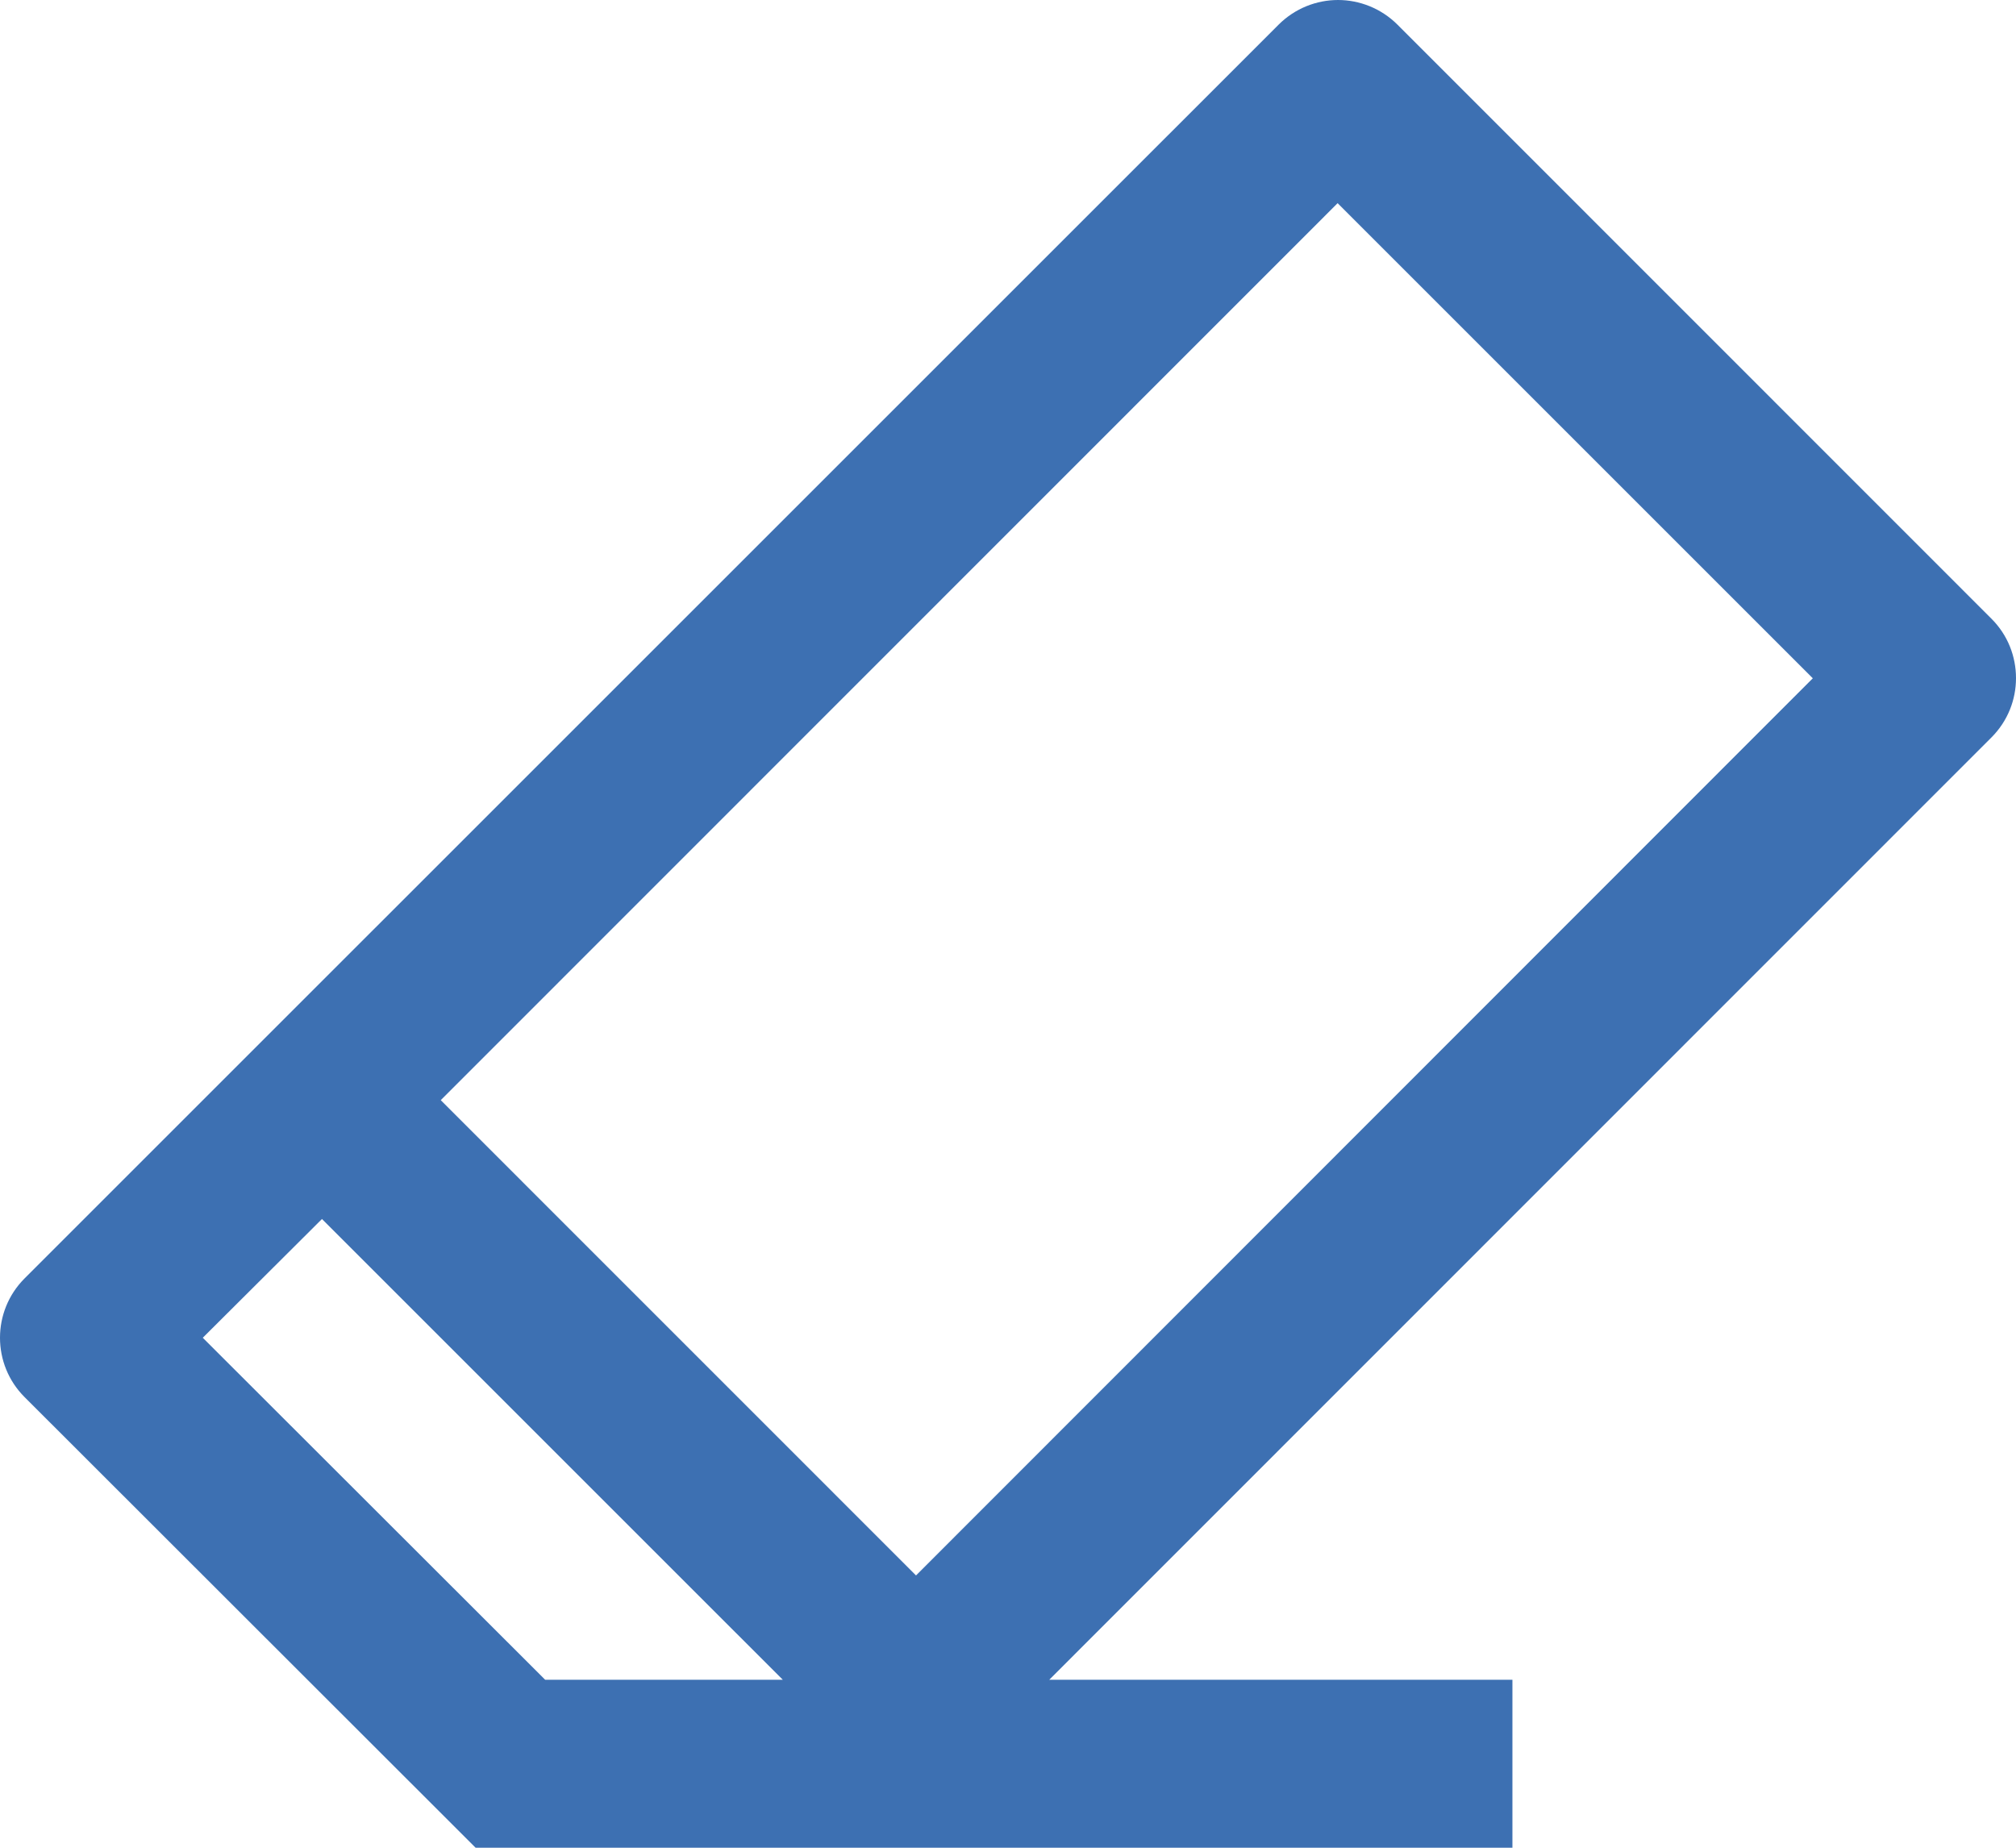
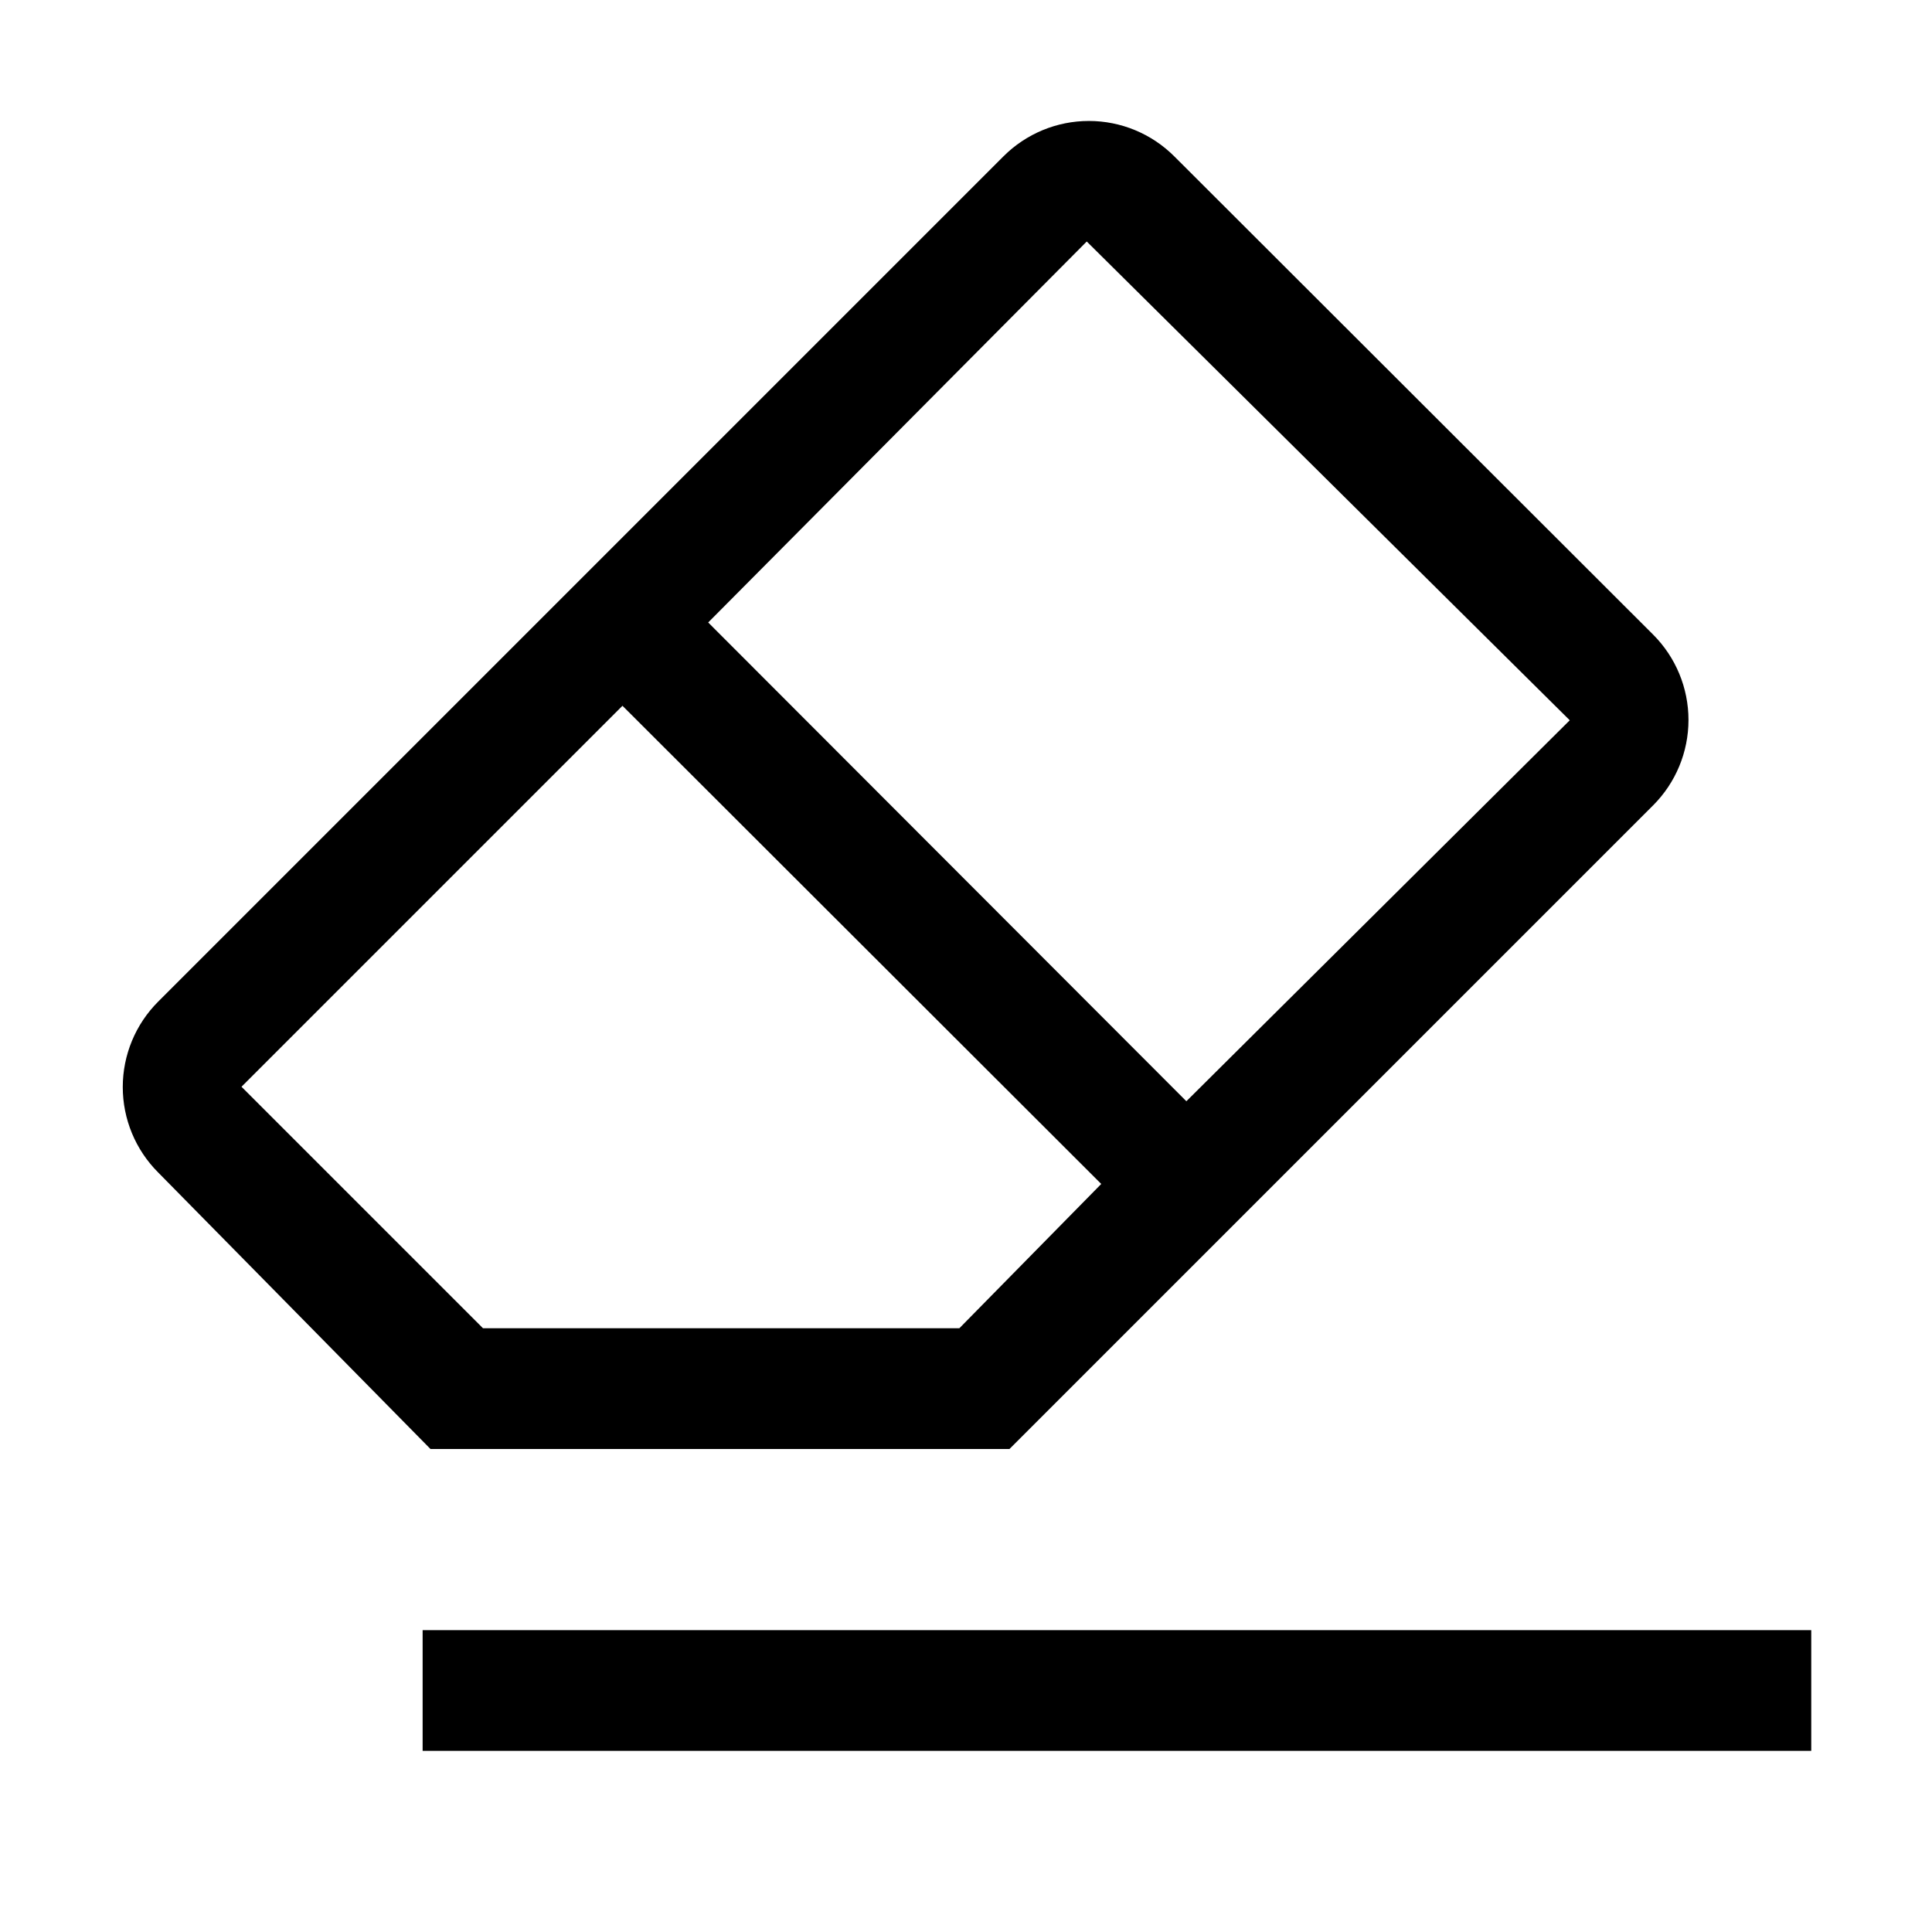
- <svg xmlns="http://www.w3.org/2000/svg" width="24" height="22" fill-rule="evenodd" clip-rule="evenodd" style="">
-   <rect id="backgroundrect" width="100%" height="100%" x="0" y="0" fill="none" stroke="none" />
-   <g class="currentLayer" style="">
-     <path d="M5.662,22 l-5.369,-5.365 c-0.195,-0.195 -0.293,-0.45 -0.293,-0.707 c0,-0.256 0.098,-0.512 0.293,-0.707 l14.929,-14.928 c0.195,-0.194 0.451,-0.293 0.707,-0.293 c0.255,0 0.512,0.099 0.707,0.293 l7.071,7.073 c0.196,0.195 0.293,0.451 0.293,0.708 c0,0.256 -0.097,0.511 -0.293,0.707 l-11.216,11.219 h5.514 v2 h-12.343 zm3.657,-2 l-5.486,-5.486 l-1.419,1.414 l4.076,4.072 h2.829 zm6.605,-17.581 l-10.677,10.68 l5.658,5.659 l10.676,-10.682 l-5.657,-5.657 z" id="svg_1" class="selected" fill-opacity="1" fill="#3d70b2" />
-   </g>
+ <svg xmlns="http://www.w3.org/2000/svg" focusable="false" preserveAspectRatio="xMidYMid meet" fill="currentColor" width="16" height="16" viewBox="0 0 32 32" aria-hidden="true">
+   <path d="M7 27H30V29H7zM27.38 10.51L19.45 2.59a2 2 0 00-2.83 0l-14 14a2 2 0 000 2.83L7.13 24h9.59L27.38 13.34A2 2 0 0027.38 10.51zM15.89 22H8L4 18l6.31-6.31 7.93 7.92zm3.76-3.76l-7.92-7.93L18 4 26 11.93z" />
</svg>
